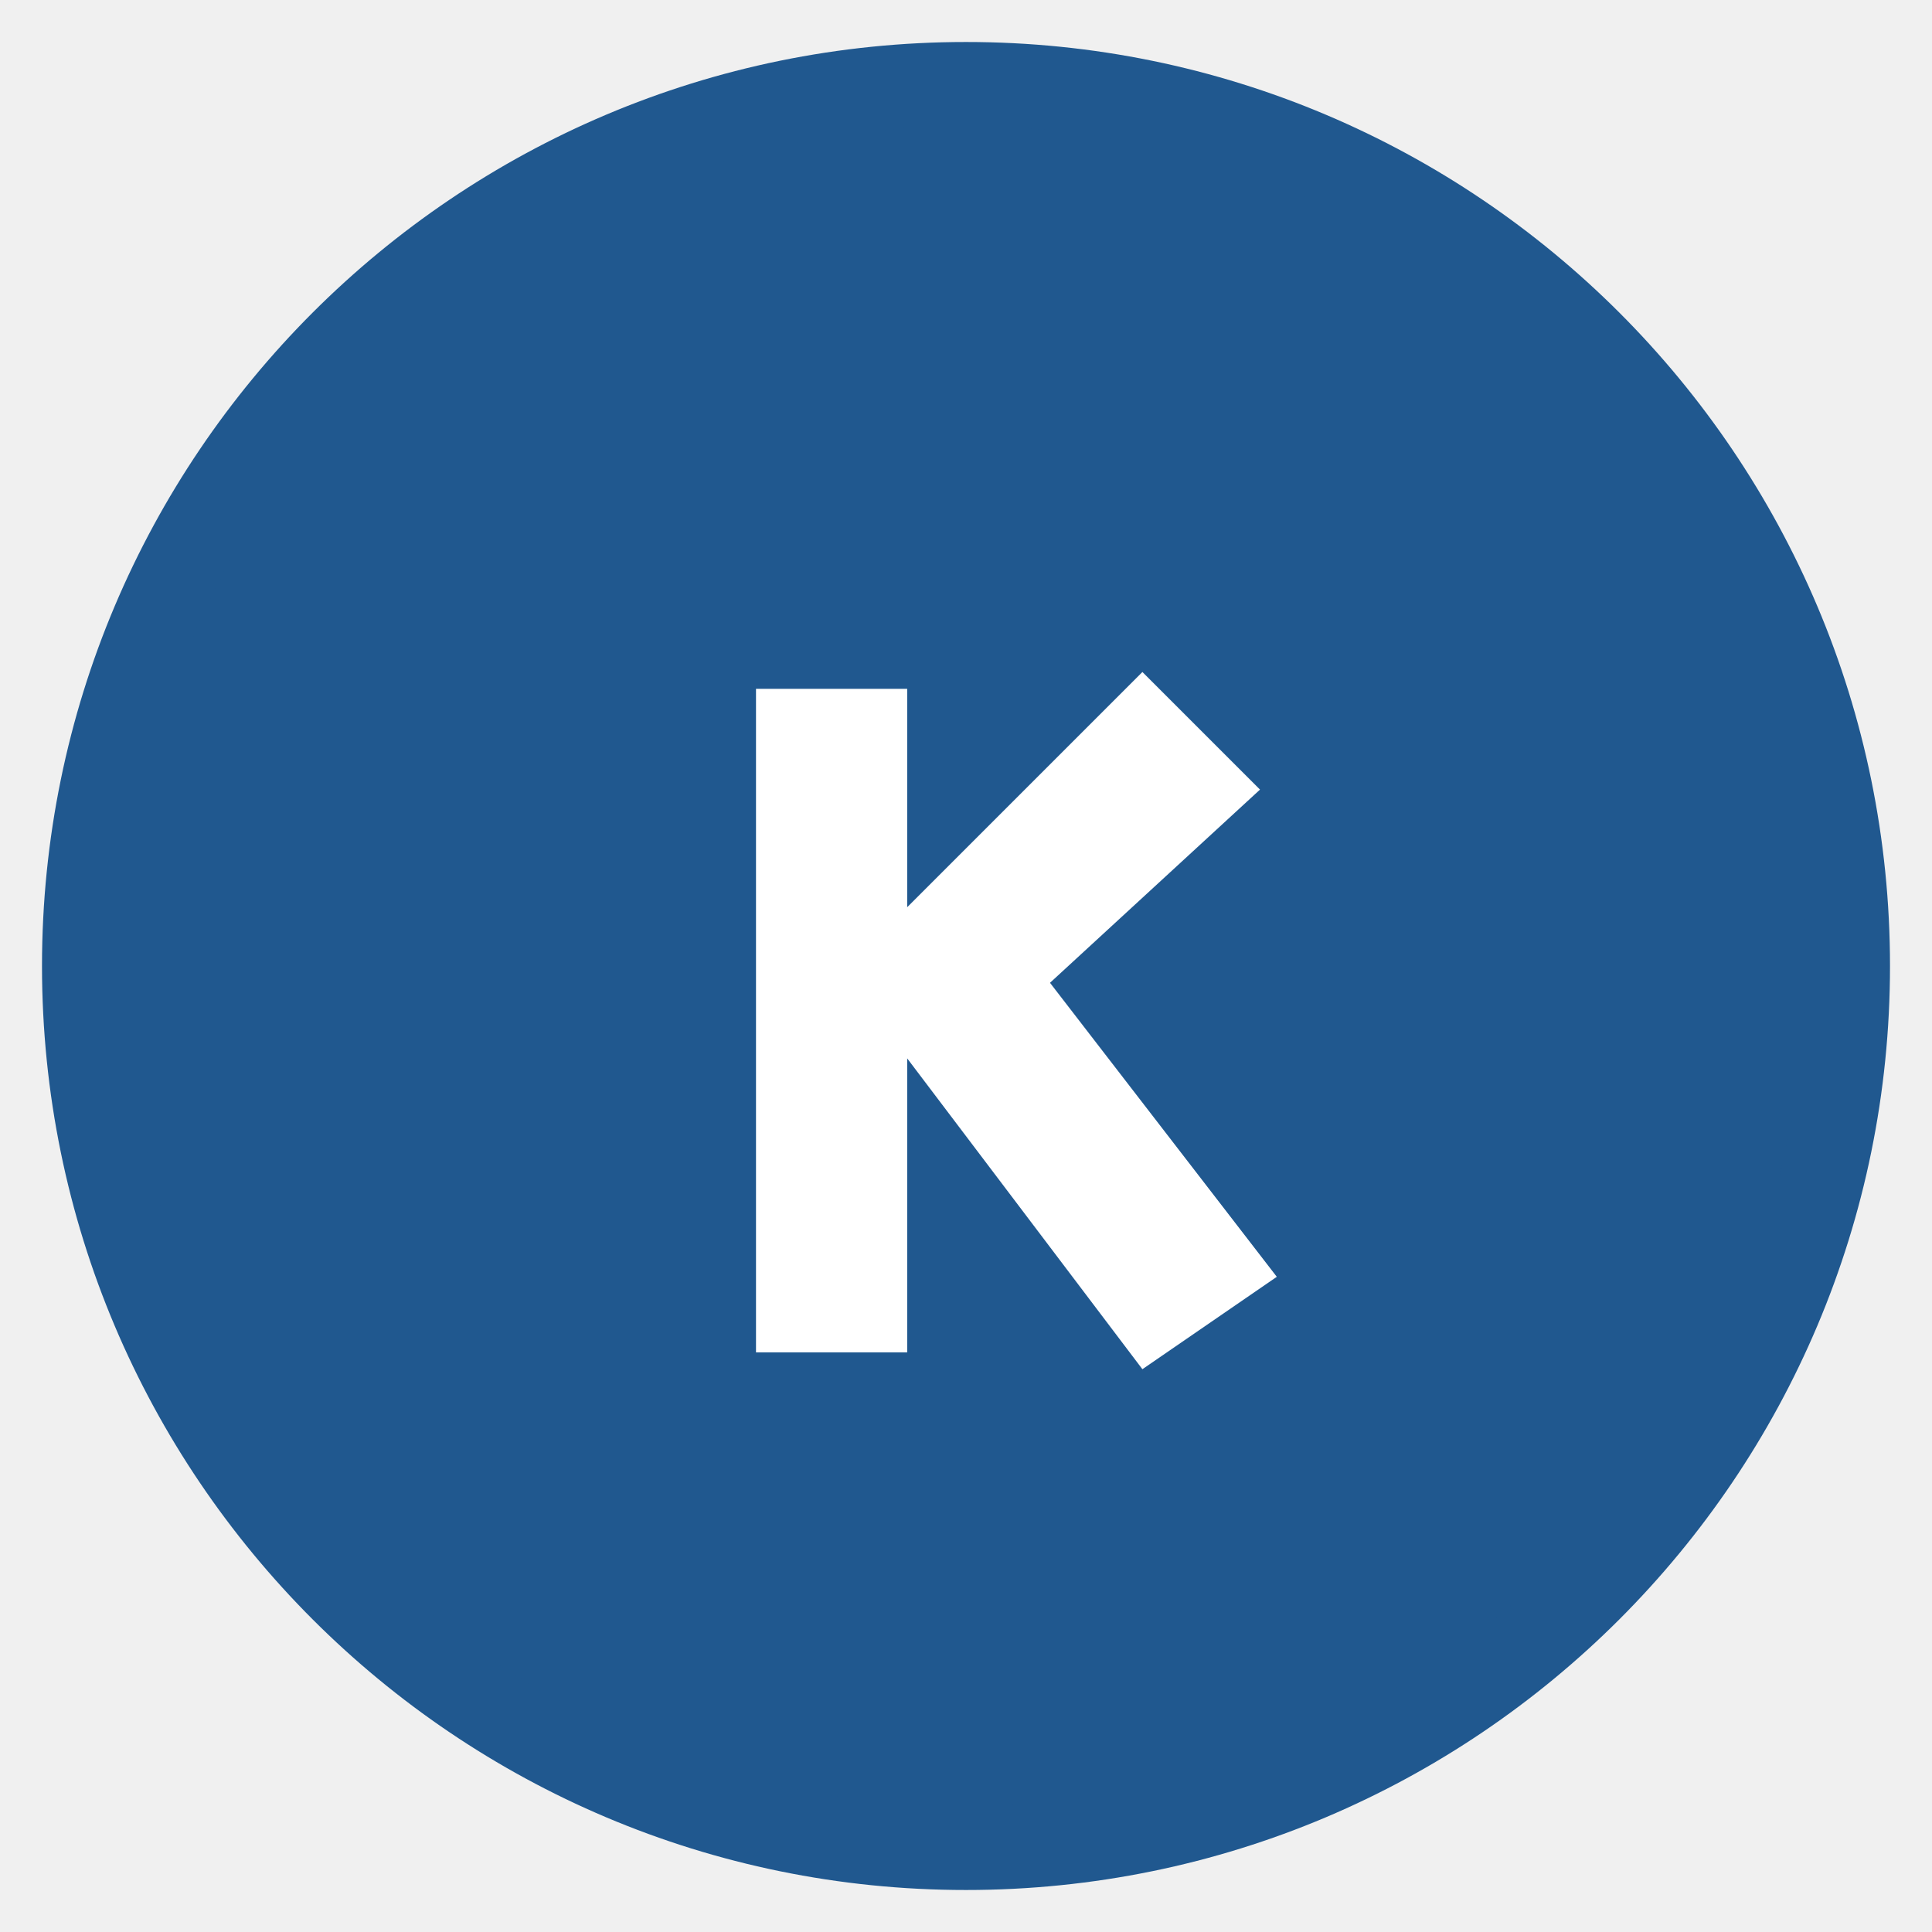
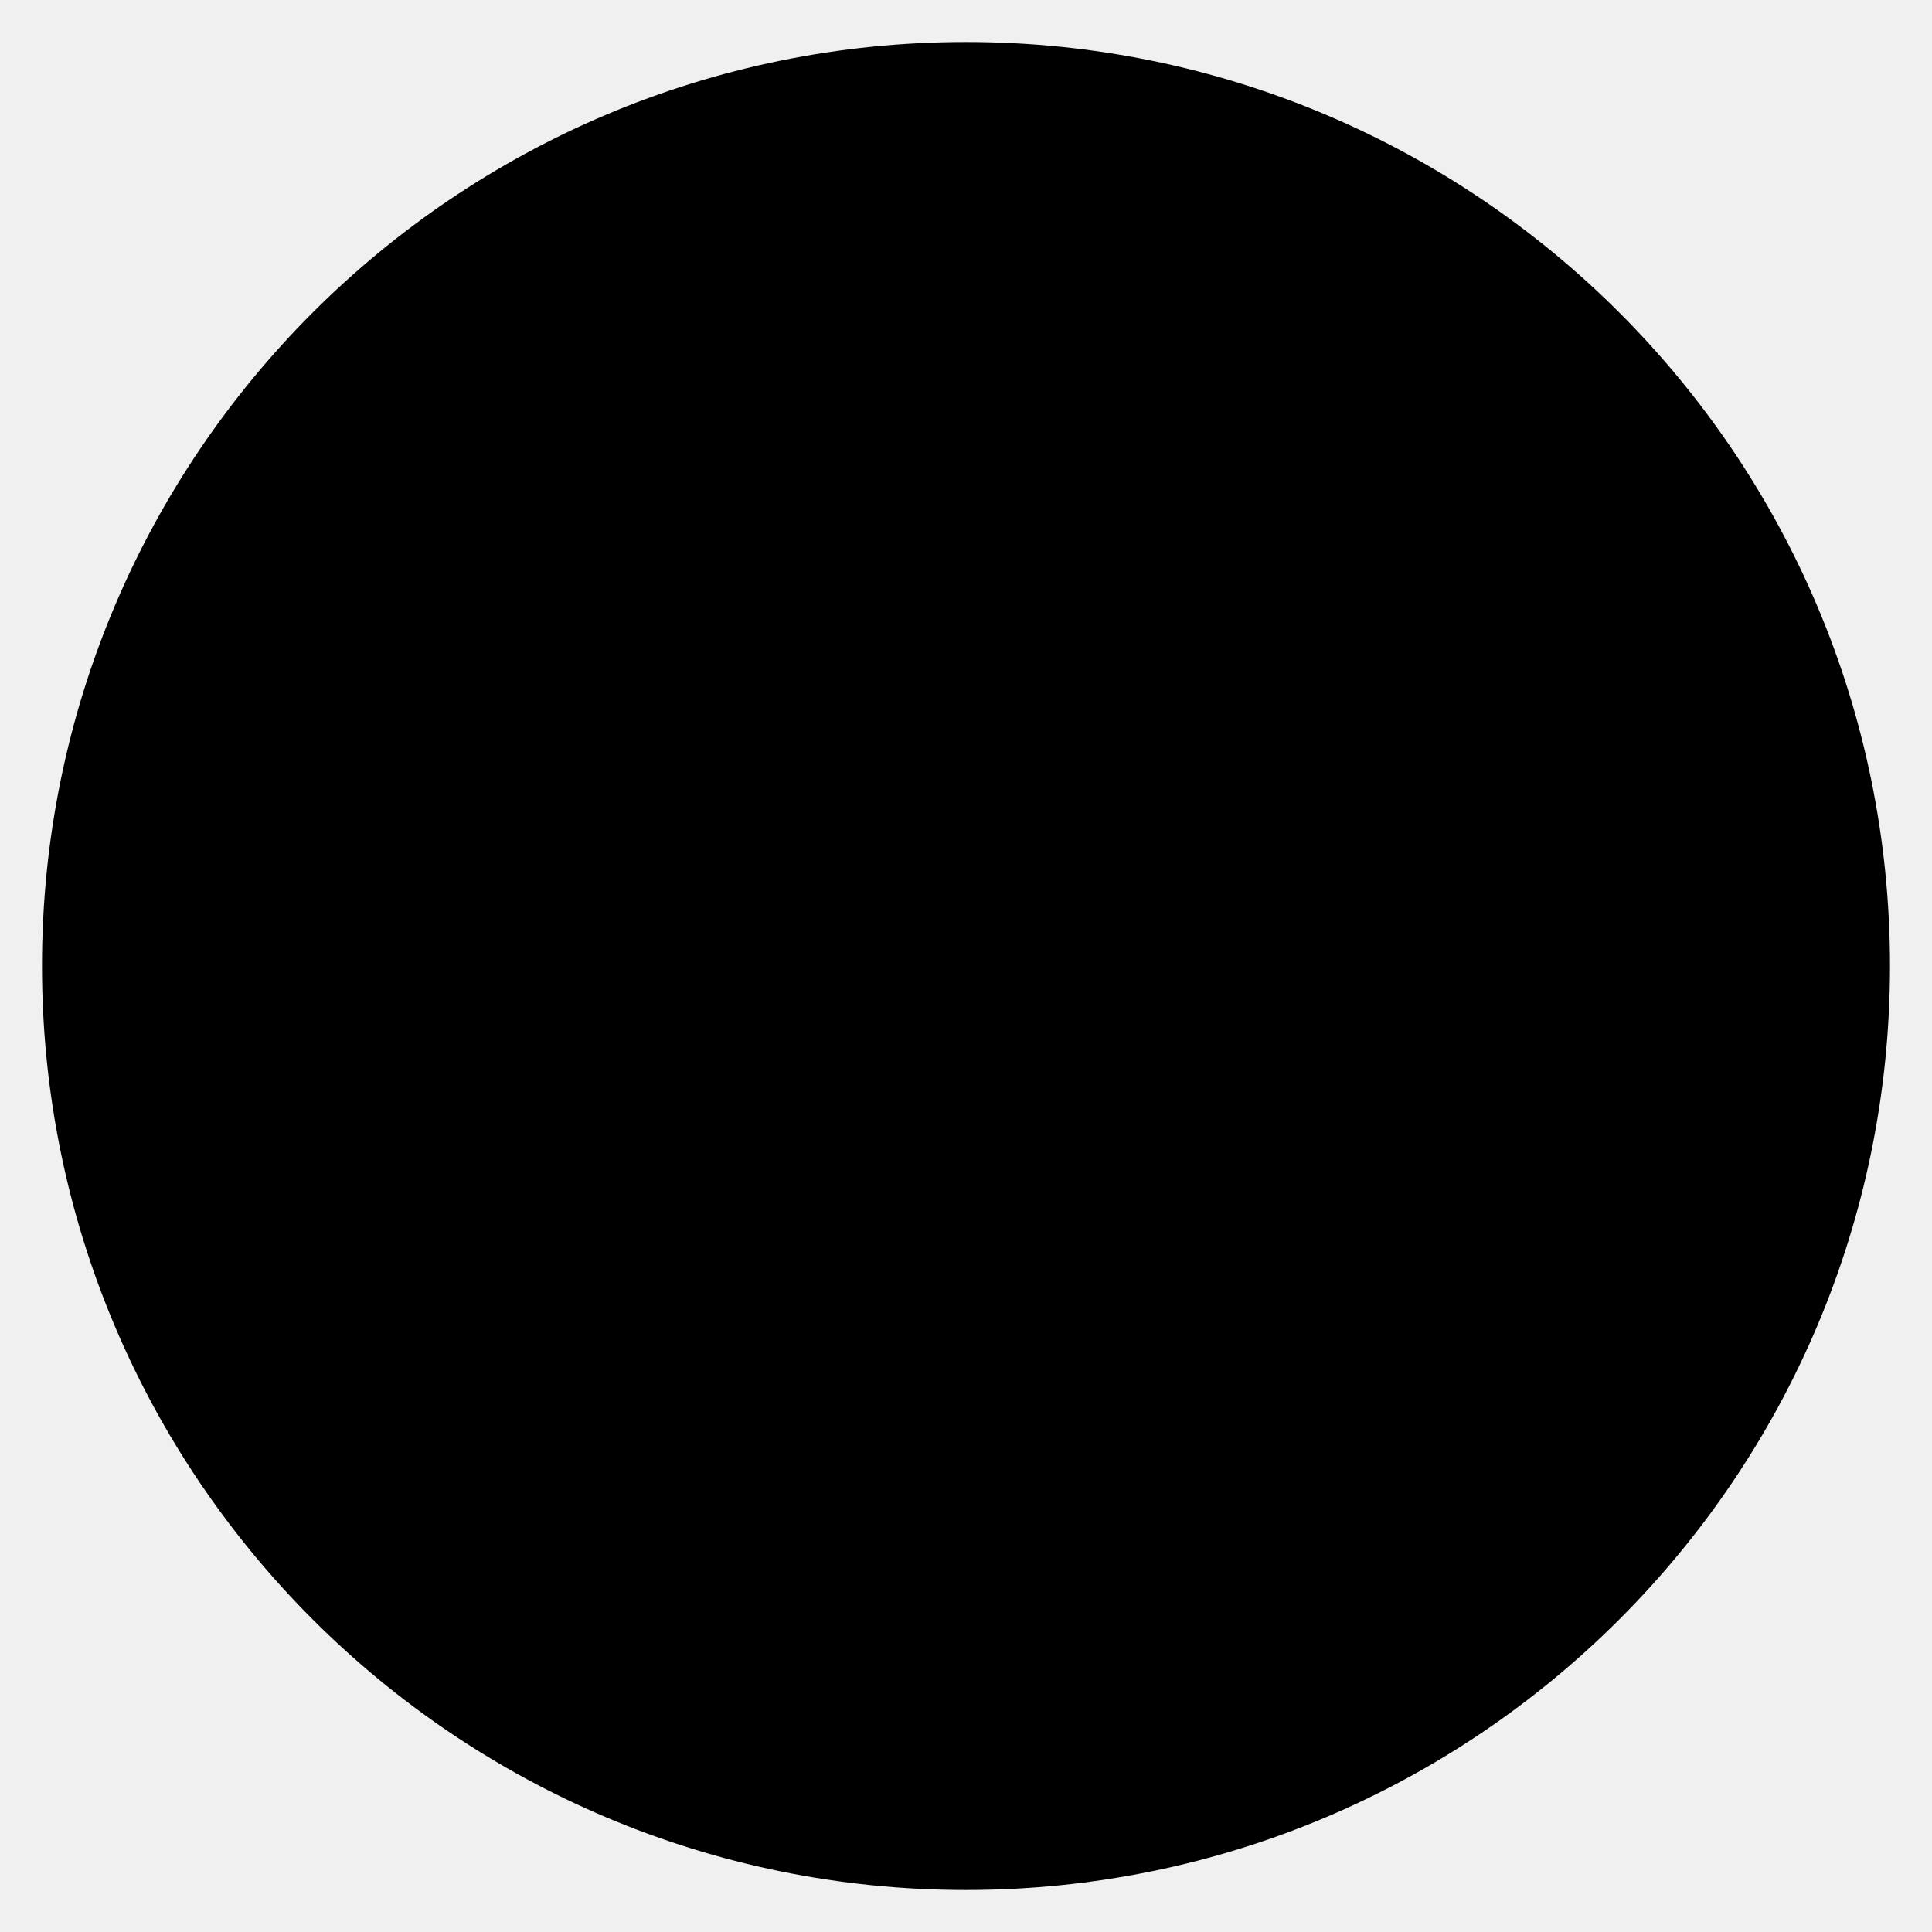
<svg xmlns="http://www.w3.org/2000/svg" data-license="CC-BY 4.0" data-source="Keyteq" viewBox="0 0 23 23">
  <g fill="none" fill-rule="evenodd">
-     <circle cx="11.5" cy="11.5" r="10.5" fill="#20588F" fill-rule="nonzero" stroke="#20588F" />
-     <path fill="#FFF" d="M10.8 8.2v2.6L13.6 8 15 9.4l-2.5 2.3 2.7 3.5-1.6 1.1-2.8-3.7v3.5H9V8.2z" />
+     <circle cx="11.5" cy="11.5" r="10.5" fill="currentColor" fill-rule="nonzero" stroke="currentColor" />
+     <path fill="none" d="M10.8 8.2v2.6L13.6 8 15 9.4l-2.5 2.3 2.7 3.5-1.6 1.1-2.8-3.7v3.5H9V8.2z" />
  </g>
</svg>
